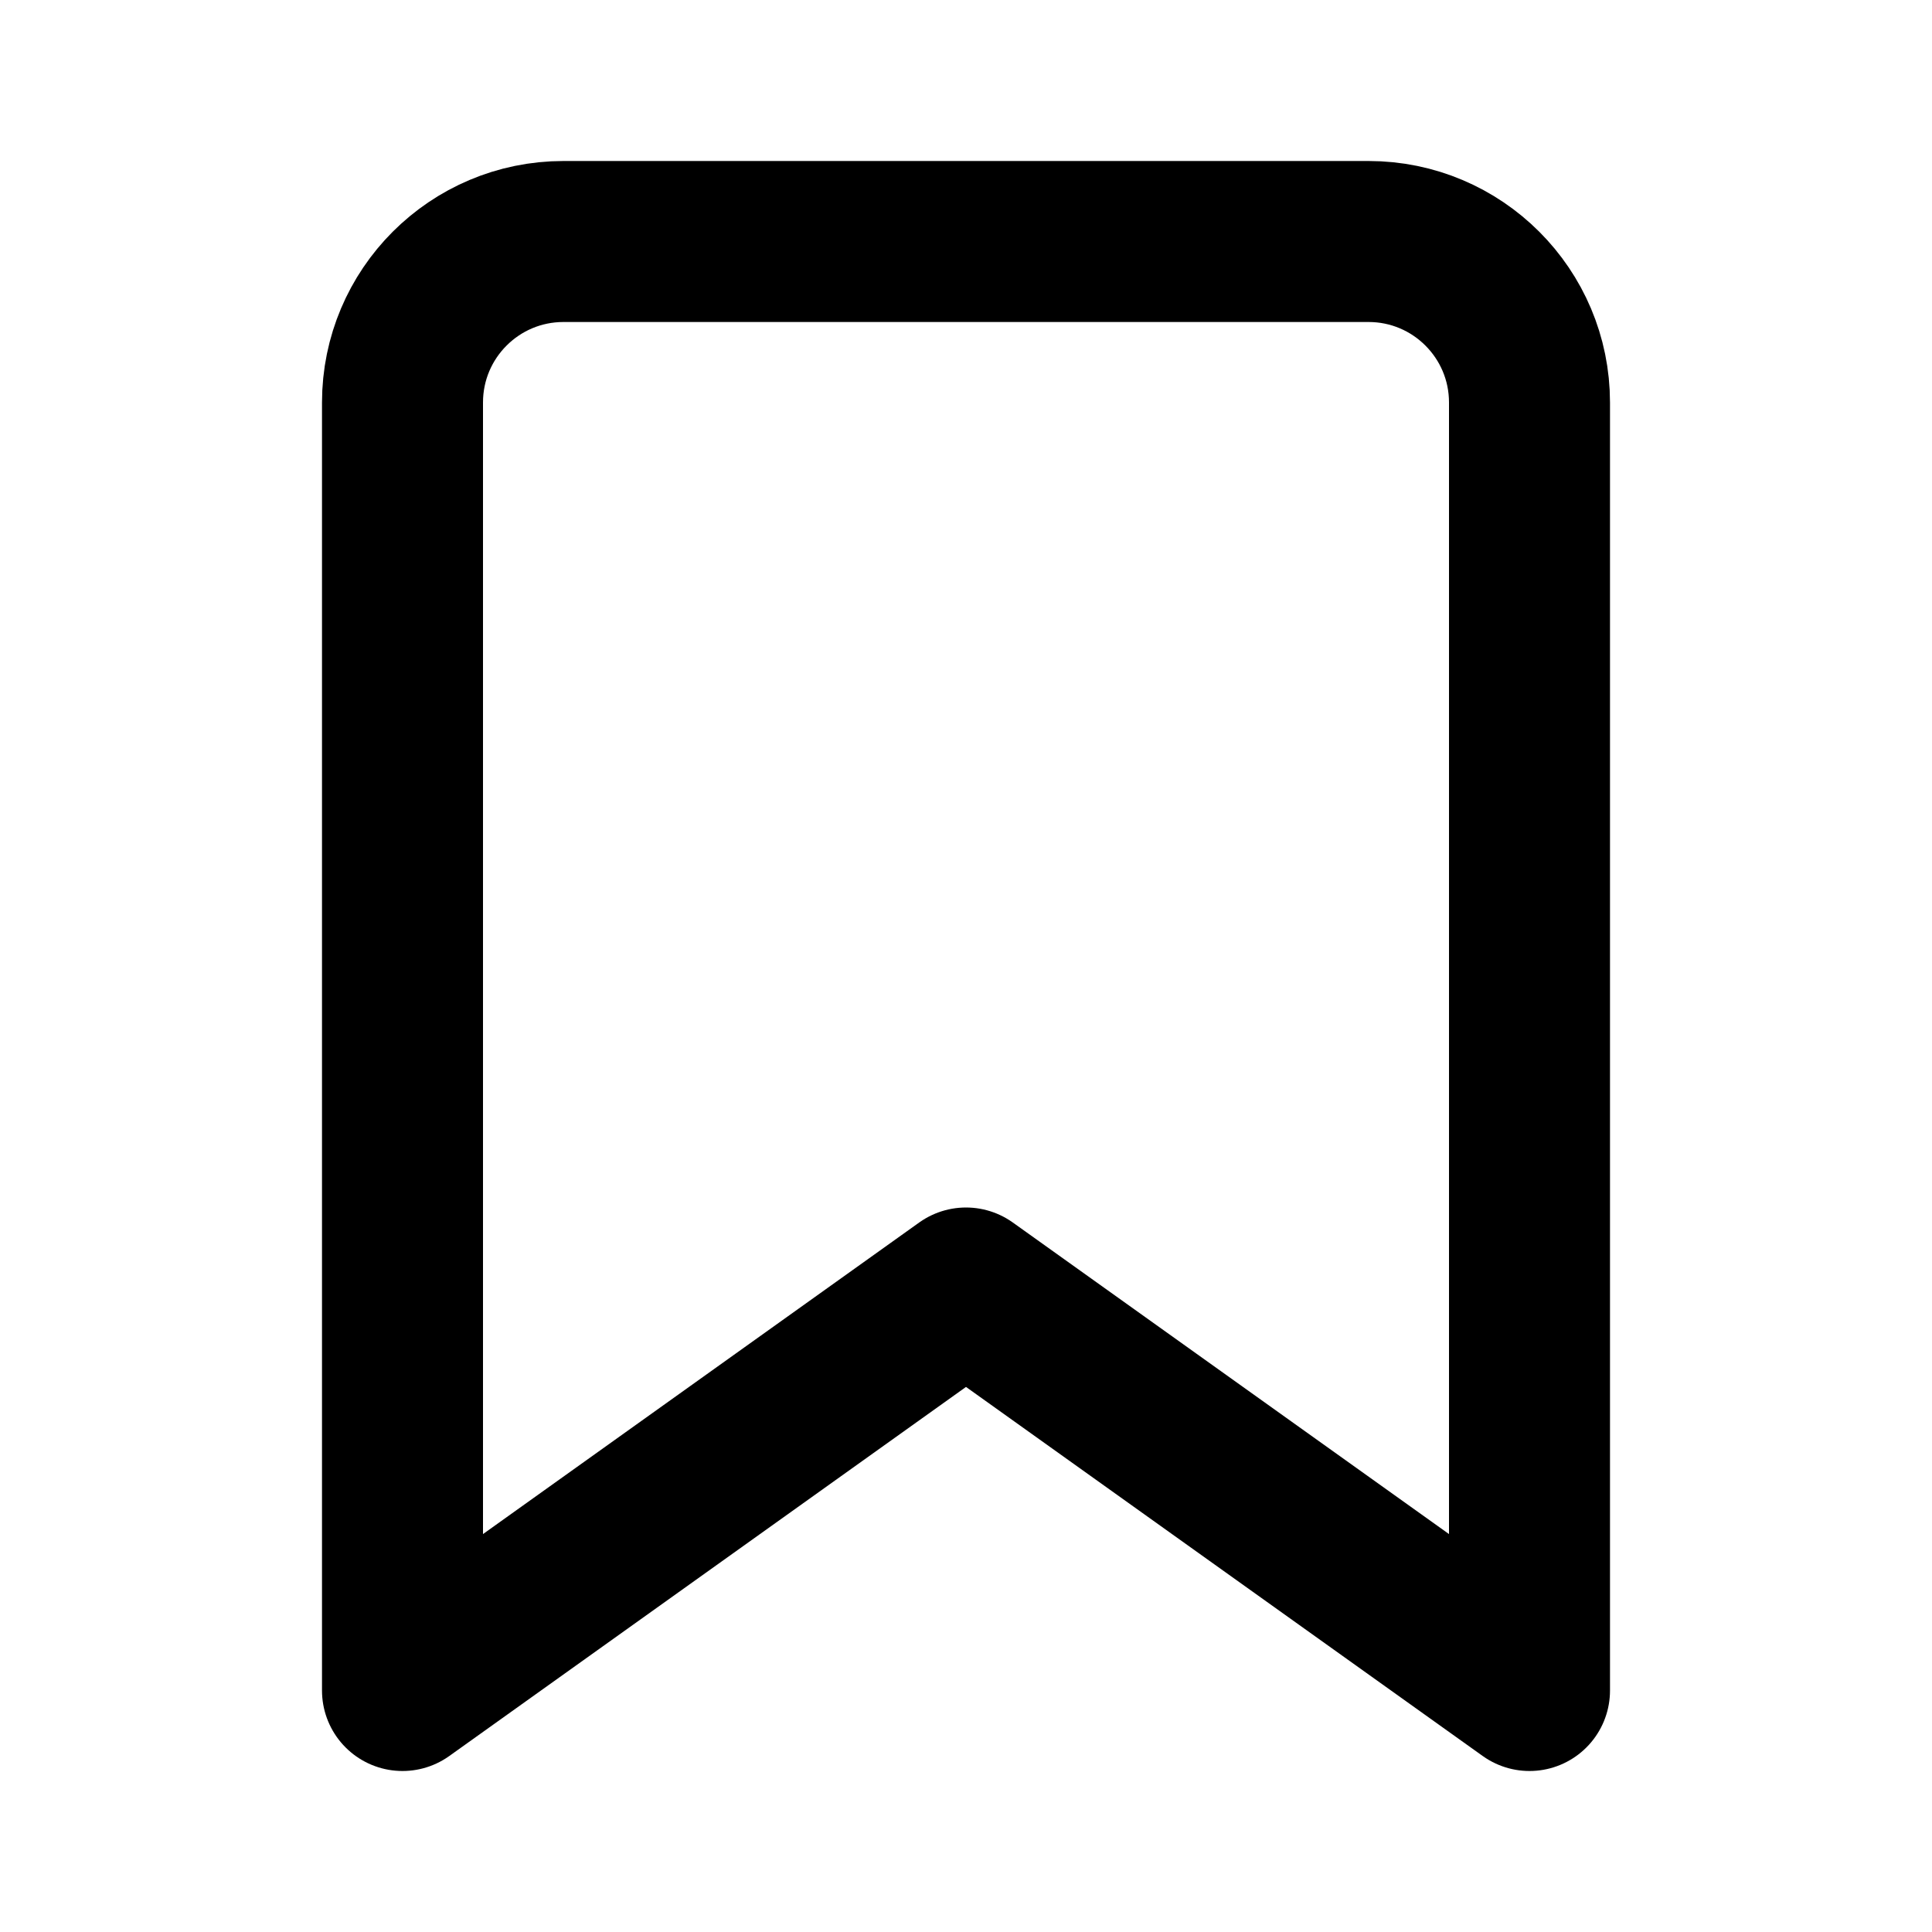
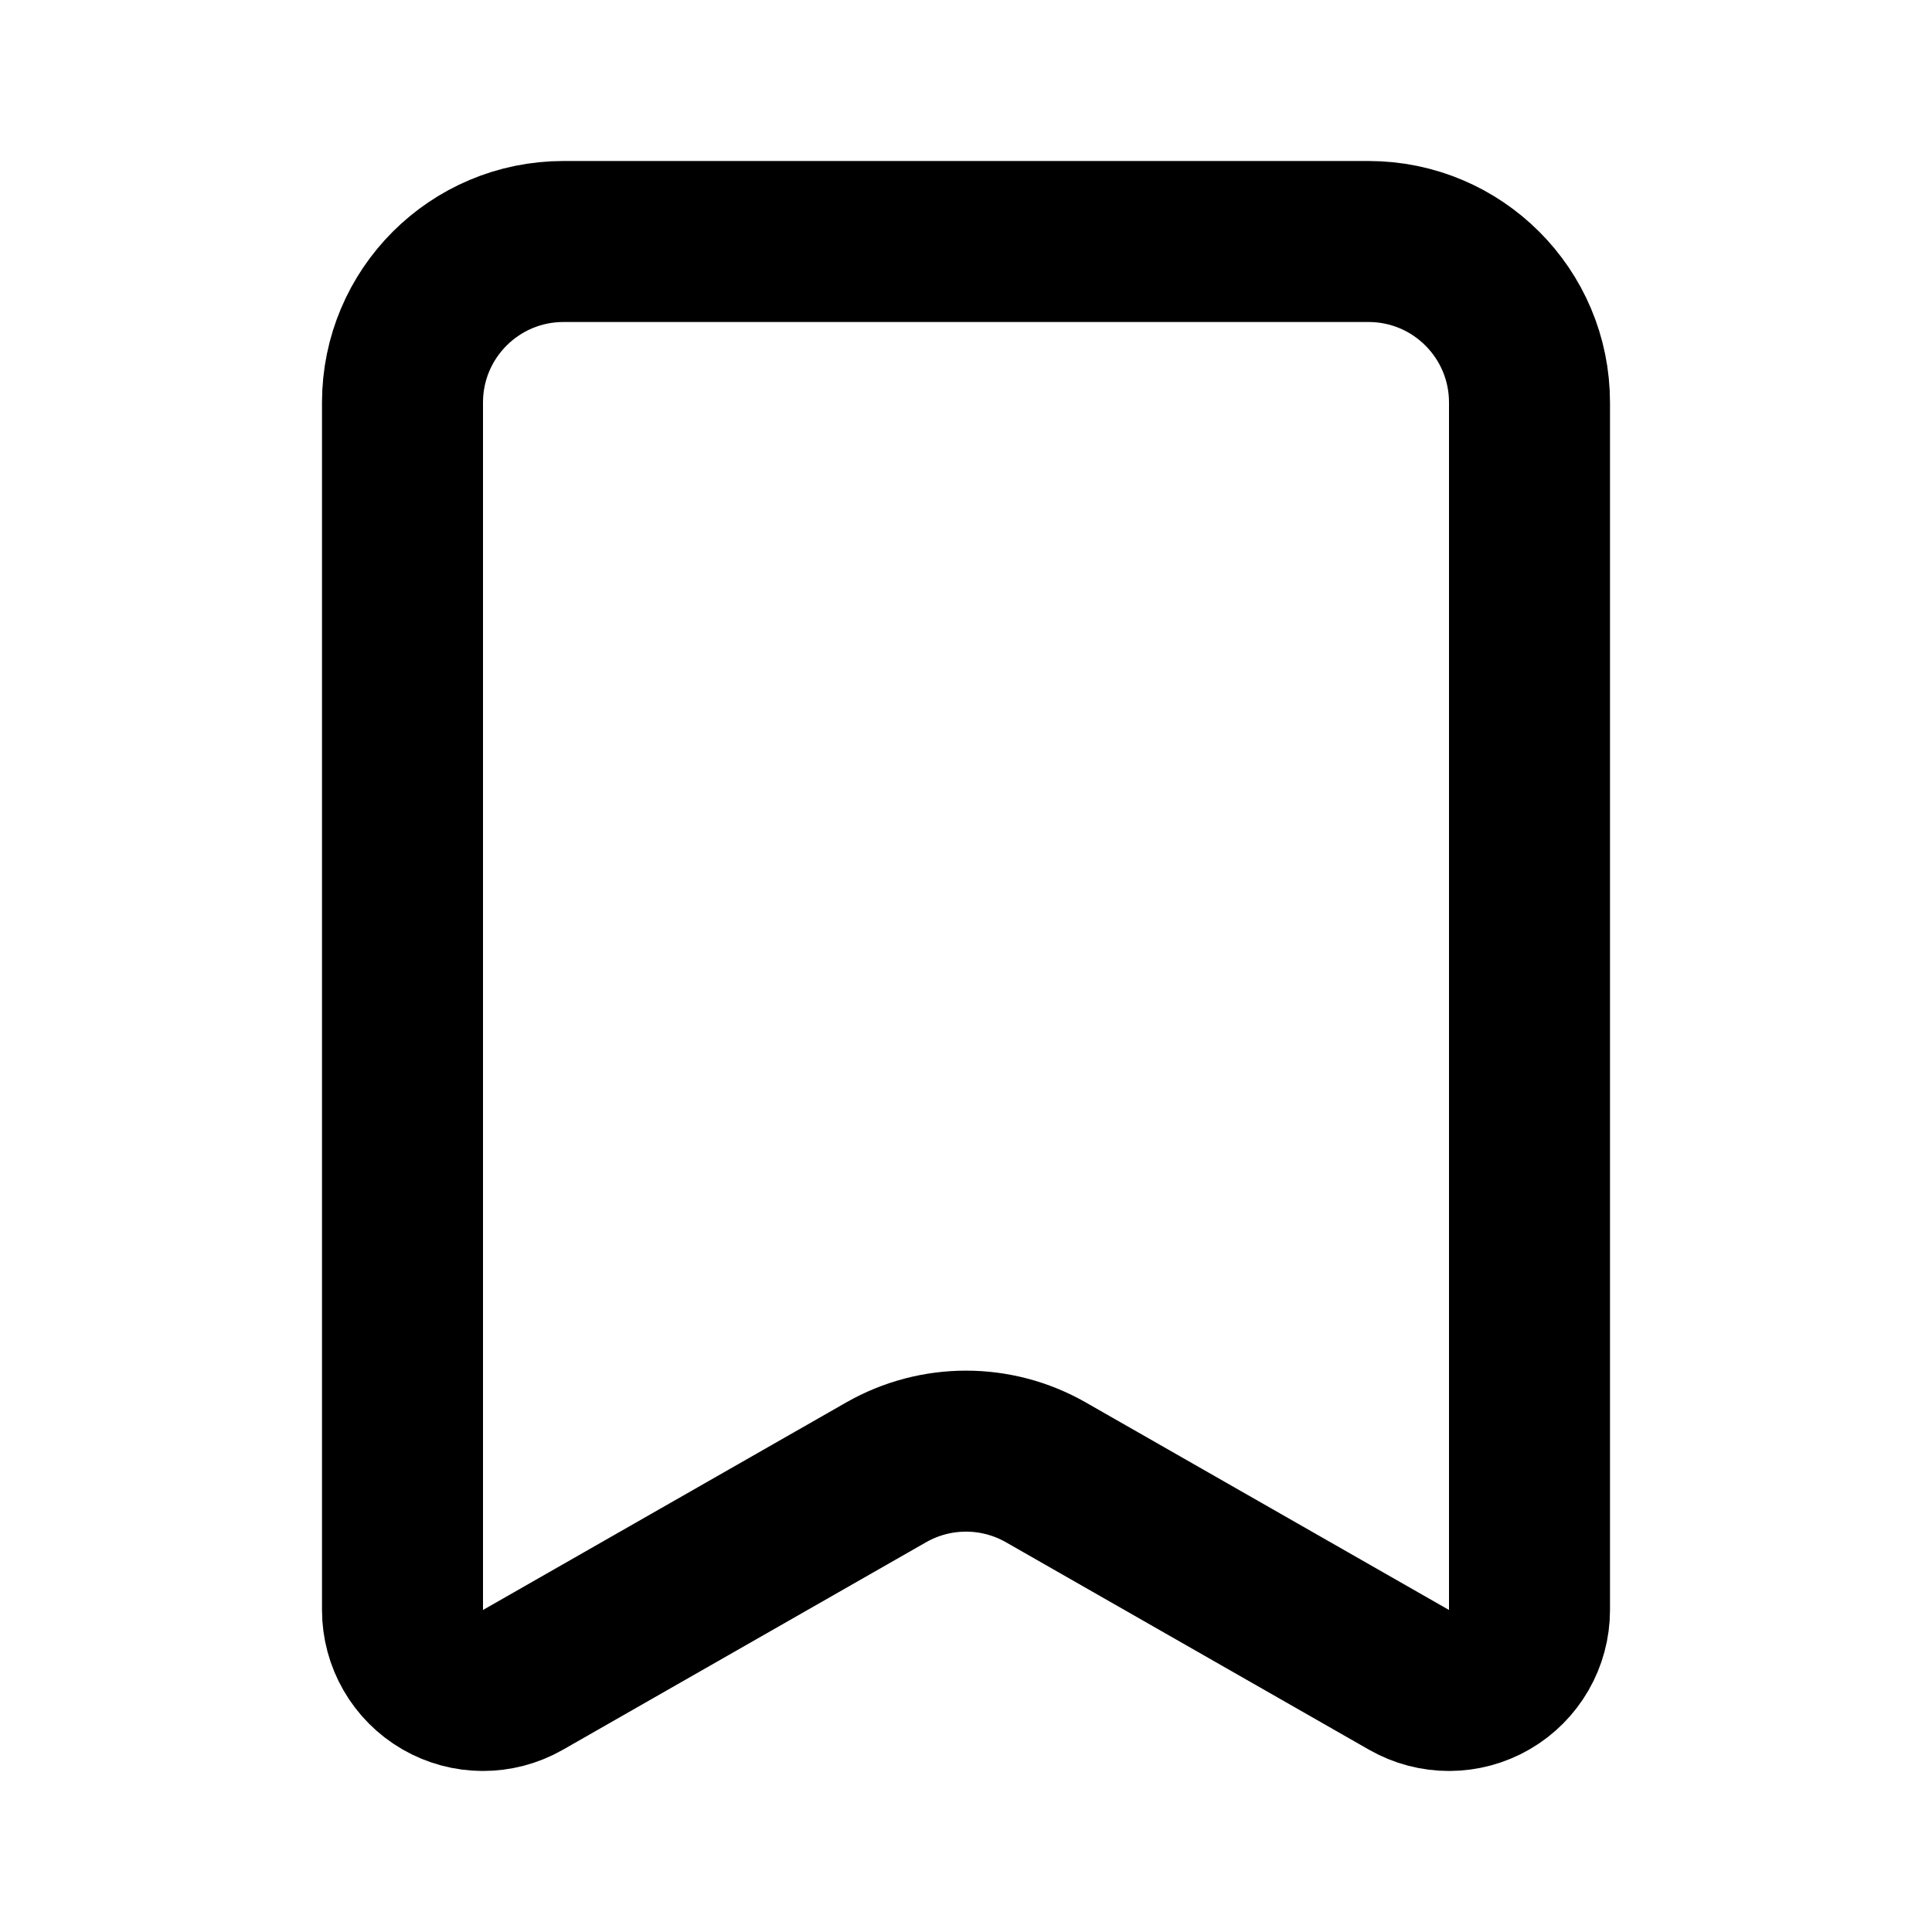
- <svg xmlns="http://www.w3.org/2000/svg" width="24" height="24" viewBox="0 0 24 24" fill="none">
-   <path d="M19 21l-7-5-7 5V5a2 2 0 0 1 2-2h10a2 2 0 0 1 2 2z" stroke="currentColor" stroke-width="2" stroke-linecap="round" stroke-linejoin="round" />
+ <svg xmlns="http://www.w3.org/2000/svg" viewBox="0 0 24 24" fill="none">
+   <path fill="none" stroke="currentColor" stroke-linecap="round" stroke-linejoin="round" stroke-width="2" d="M17 3a2 2 0 0 1 2 2v15a1 1 0 0 1-1.496.868l-4.512-2.578a2 2 0 0 0-1.984 0l-4.512 2.578A1 1 0 0 1 5 20V5a2 2 0 0 1 2-2z" />
</svg>
